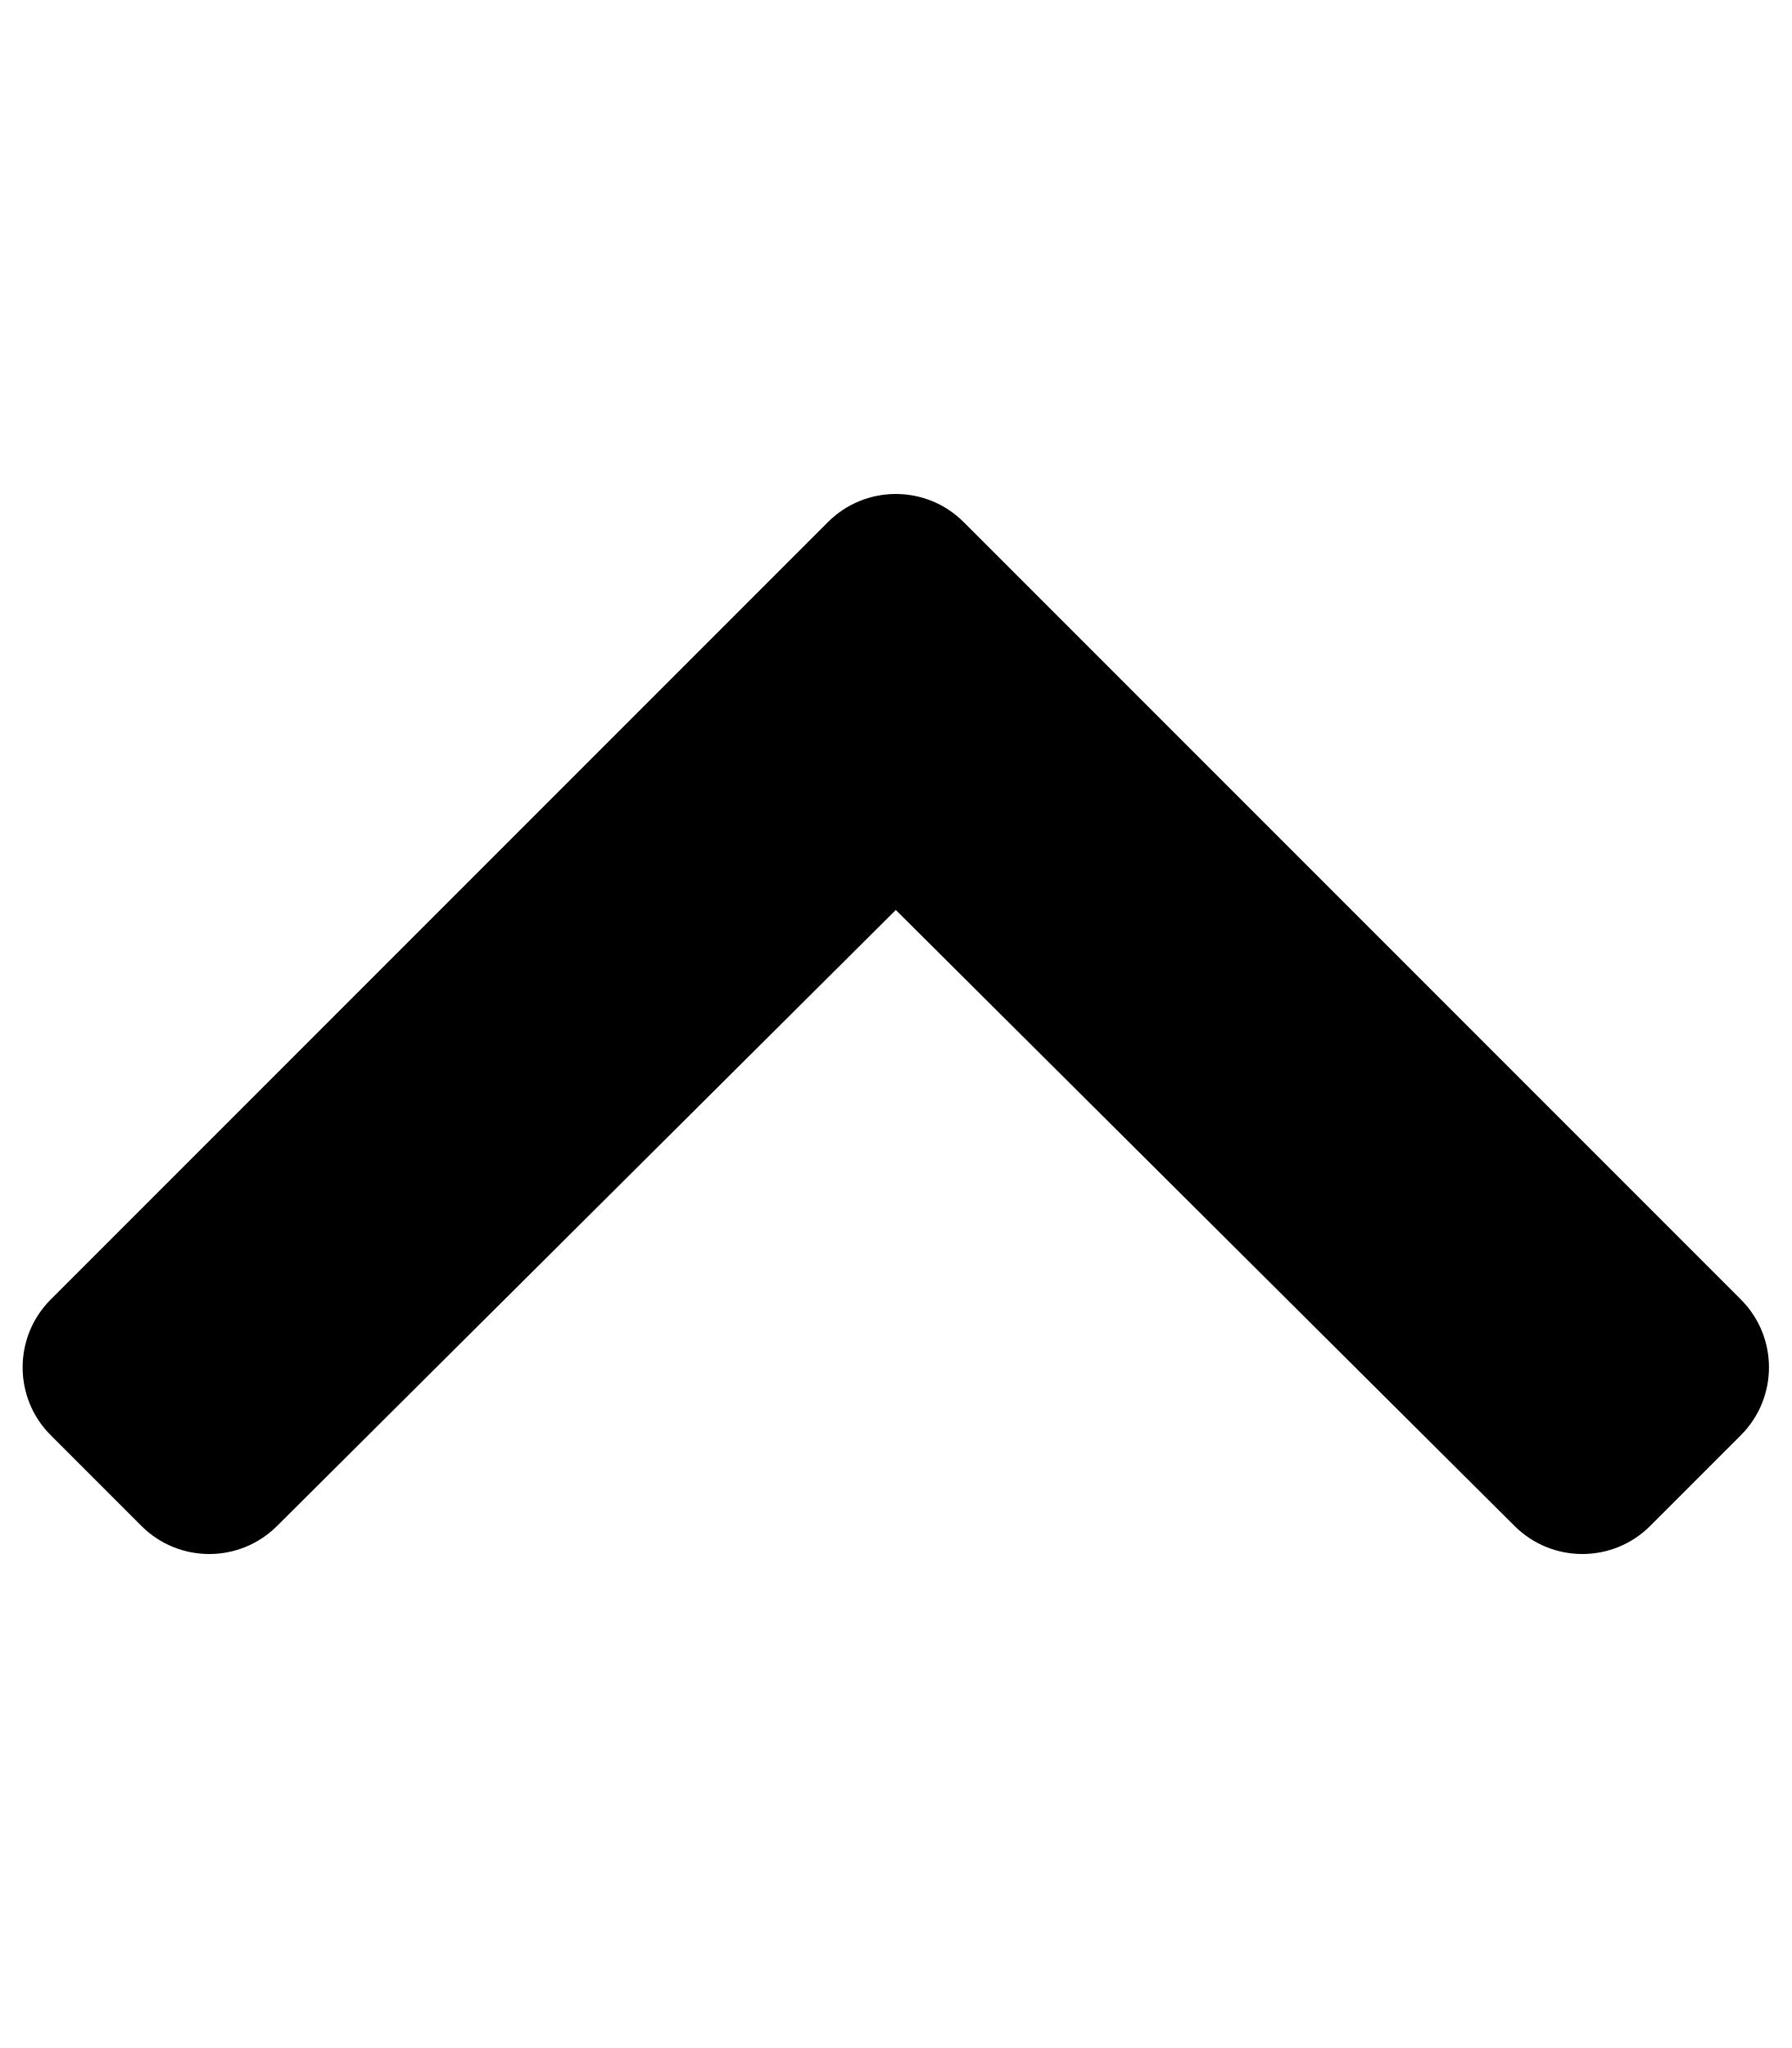
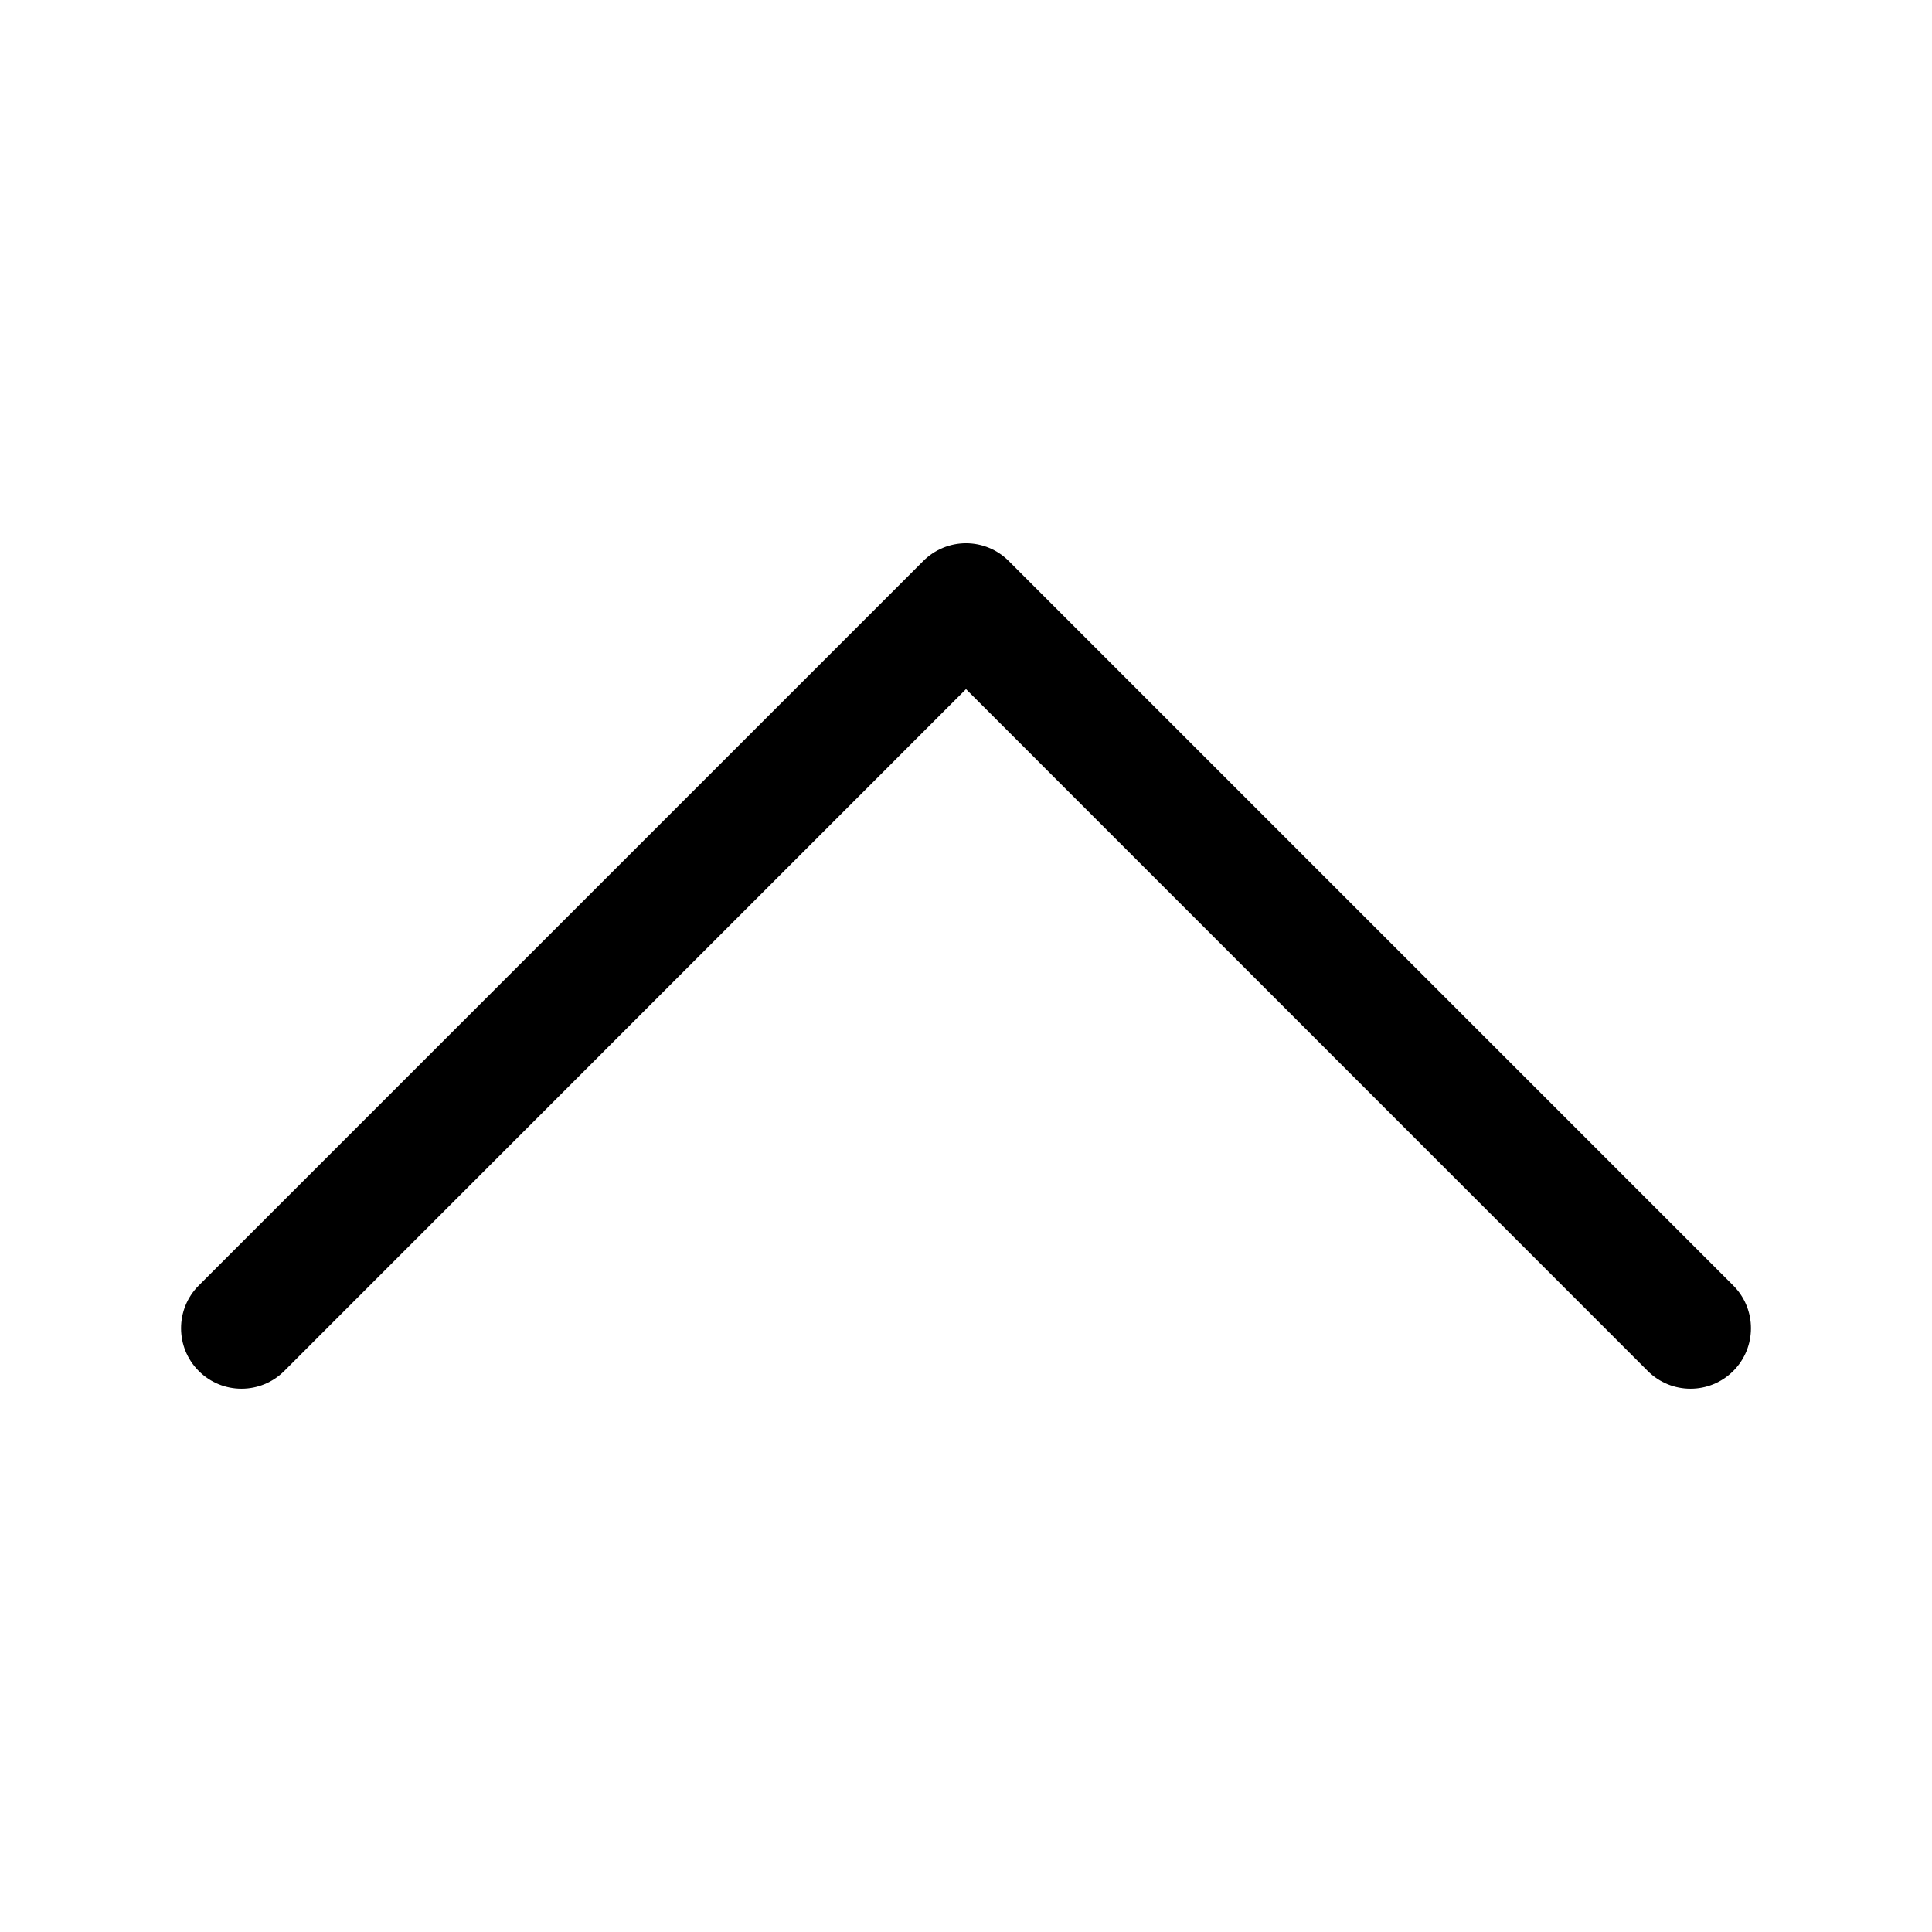
- <svg xmlns="http://www.w3.org/2000/svg" viewBox="0 0 448 512">
-   <path d="m240.971 130.524 194.343 194.343c9.373 9.373 9.373 24.569 0 33.941l-22.667 22.667c-9.357 9.357-24.522 9.375-33.901.04L224 227.495 69.255 381.516c-9.379 9.335-24.544 9.317-33.901-.04l-22.667-22.667c-9.373-9.373-9.373-24.569 0-33.941L207.03 130.525c9.372-9.373 24.568-9.373 33.941-.001z" />
+ <svg xmlns="http://www.w3.org/2000/svg" width="16" height="16" fill="currentColor" class="bi bi-chevron-up" viewBox="0 0 16 16">
+   <path fill-rule="evenodd" d="M7.646 4.646a.5.5 0 0 1 .708 0l6 6a.5.5 0 0 1-.708.708L8 5.707l-5.646 5.647a.5.5 0 0 1-.708-.708l6-6z" />
</svg>
